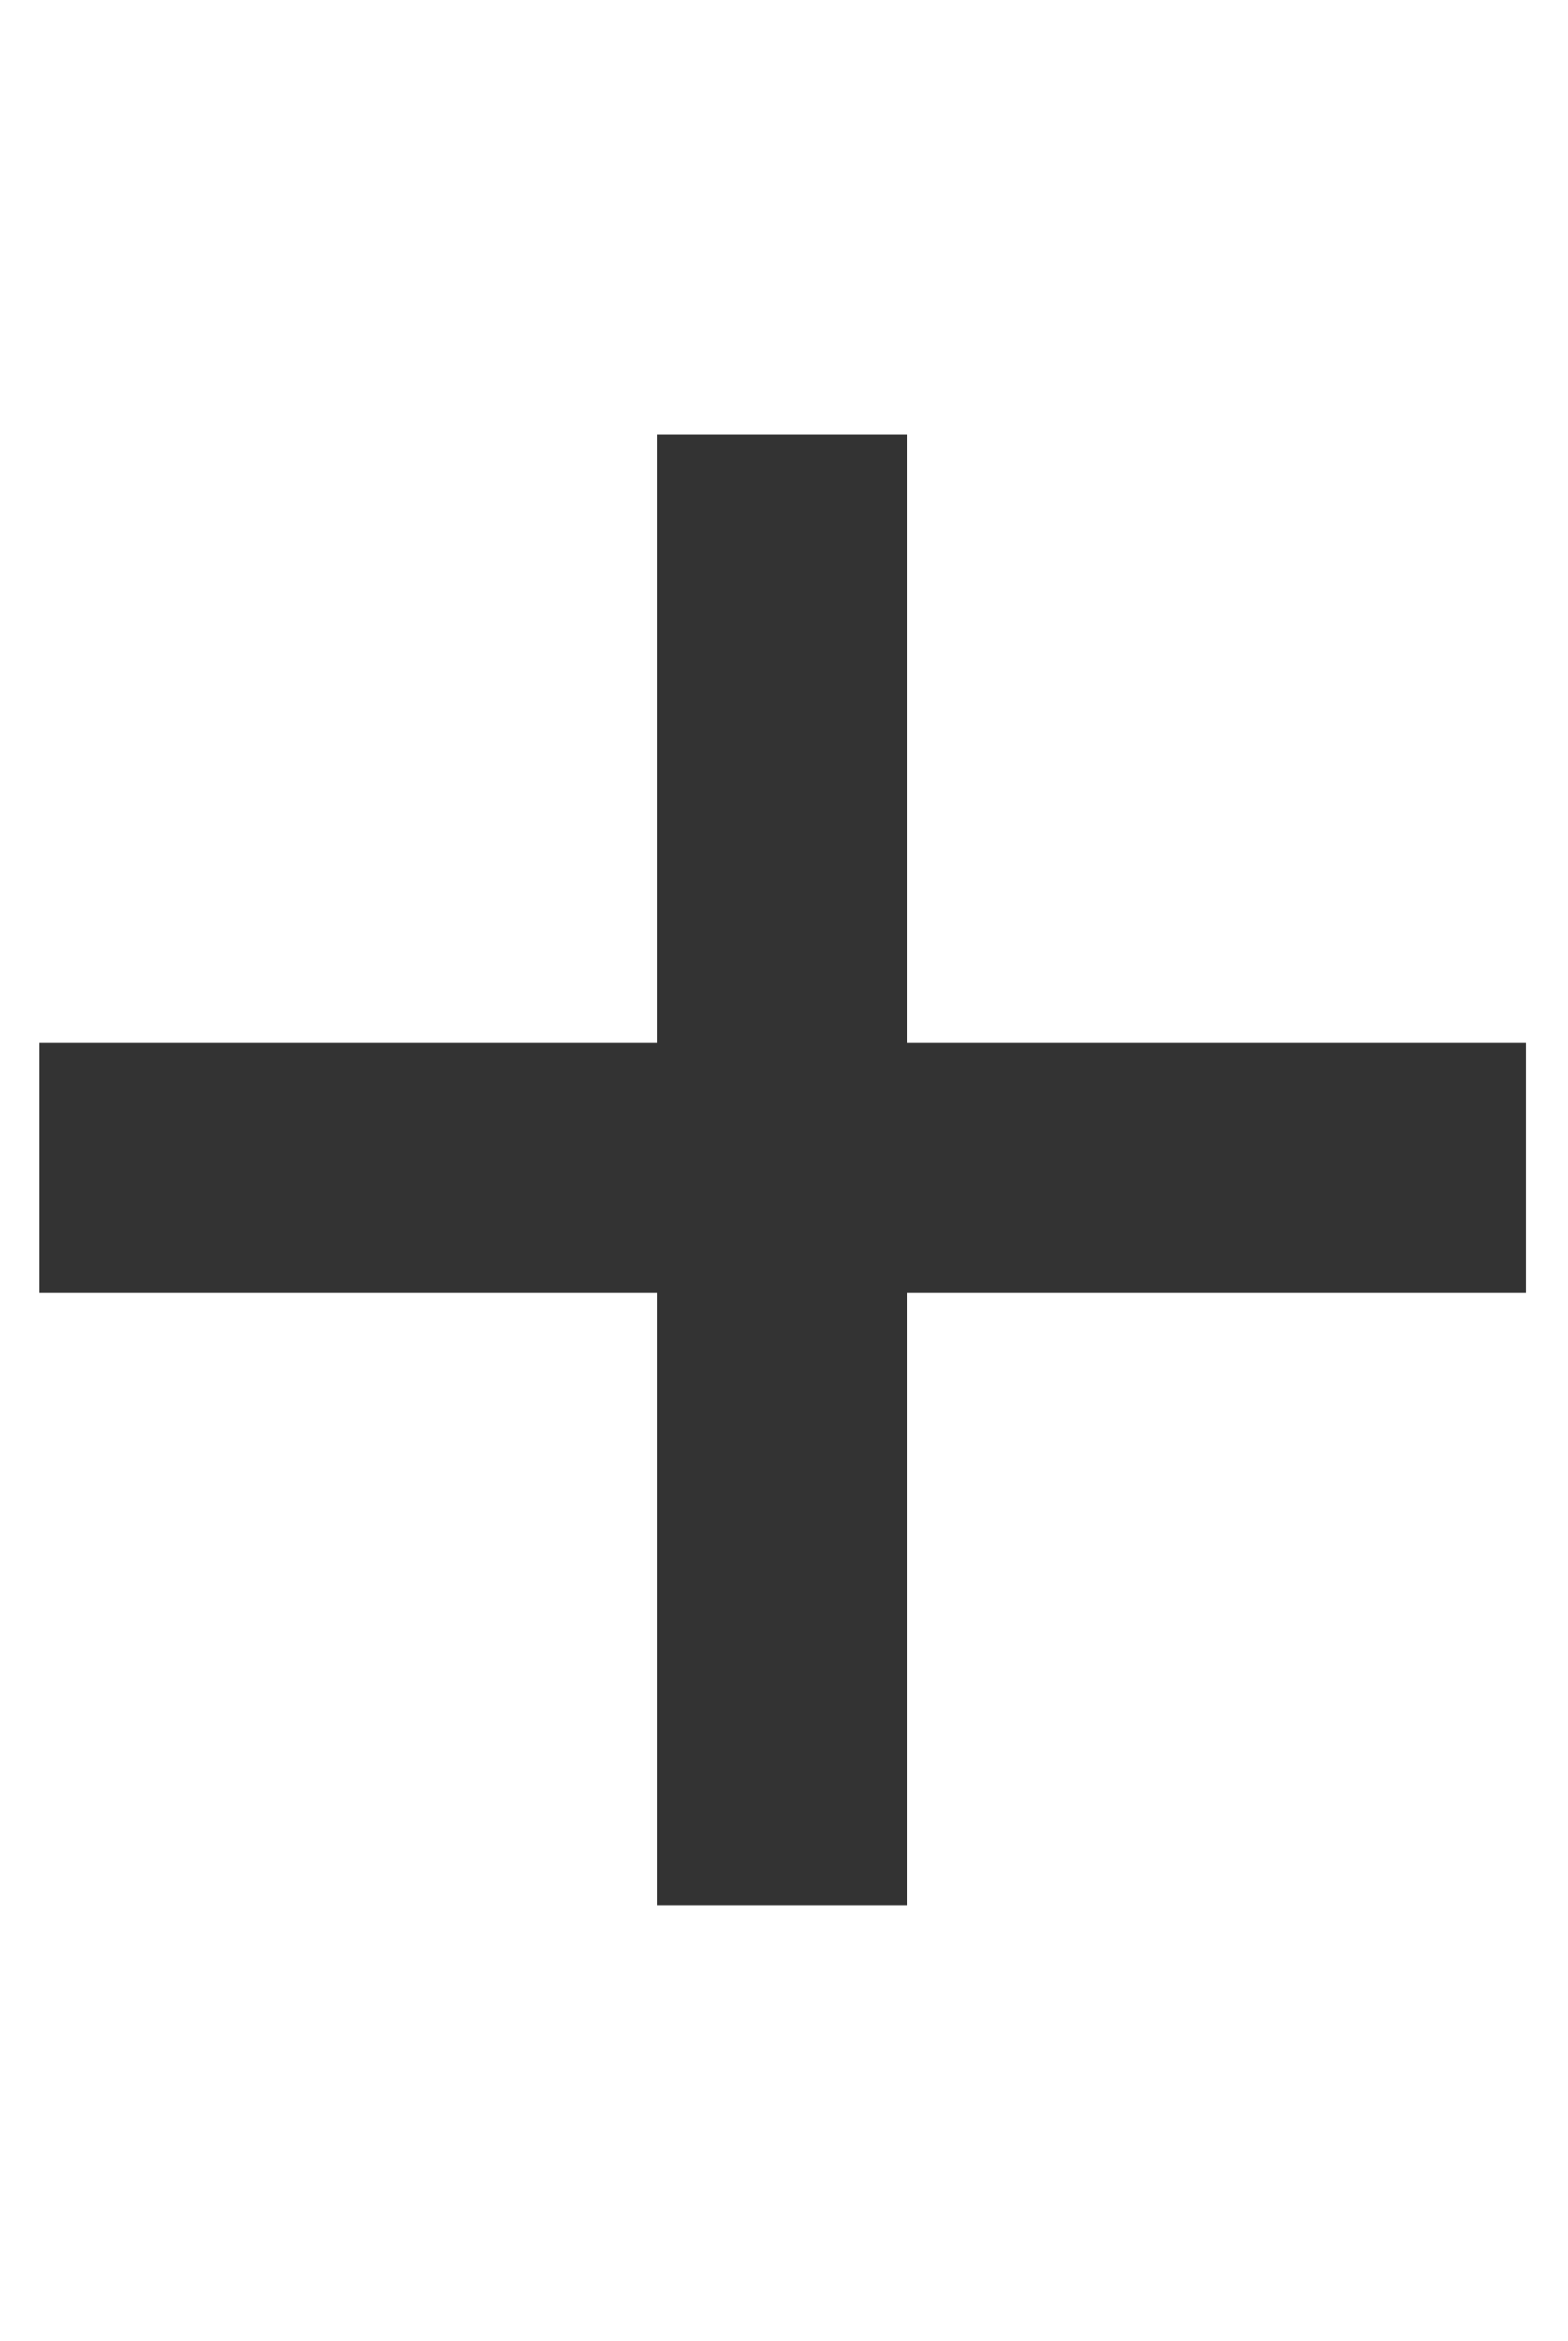
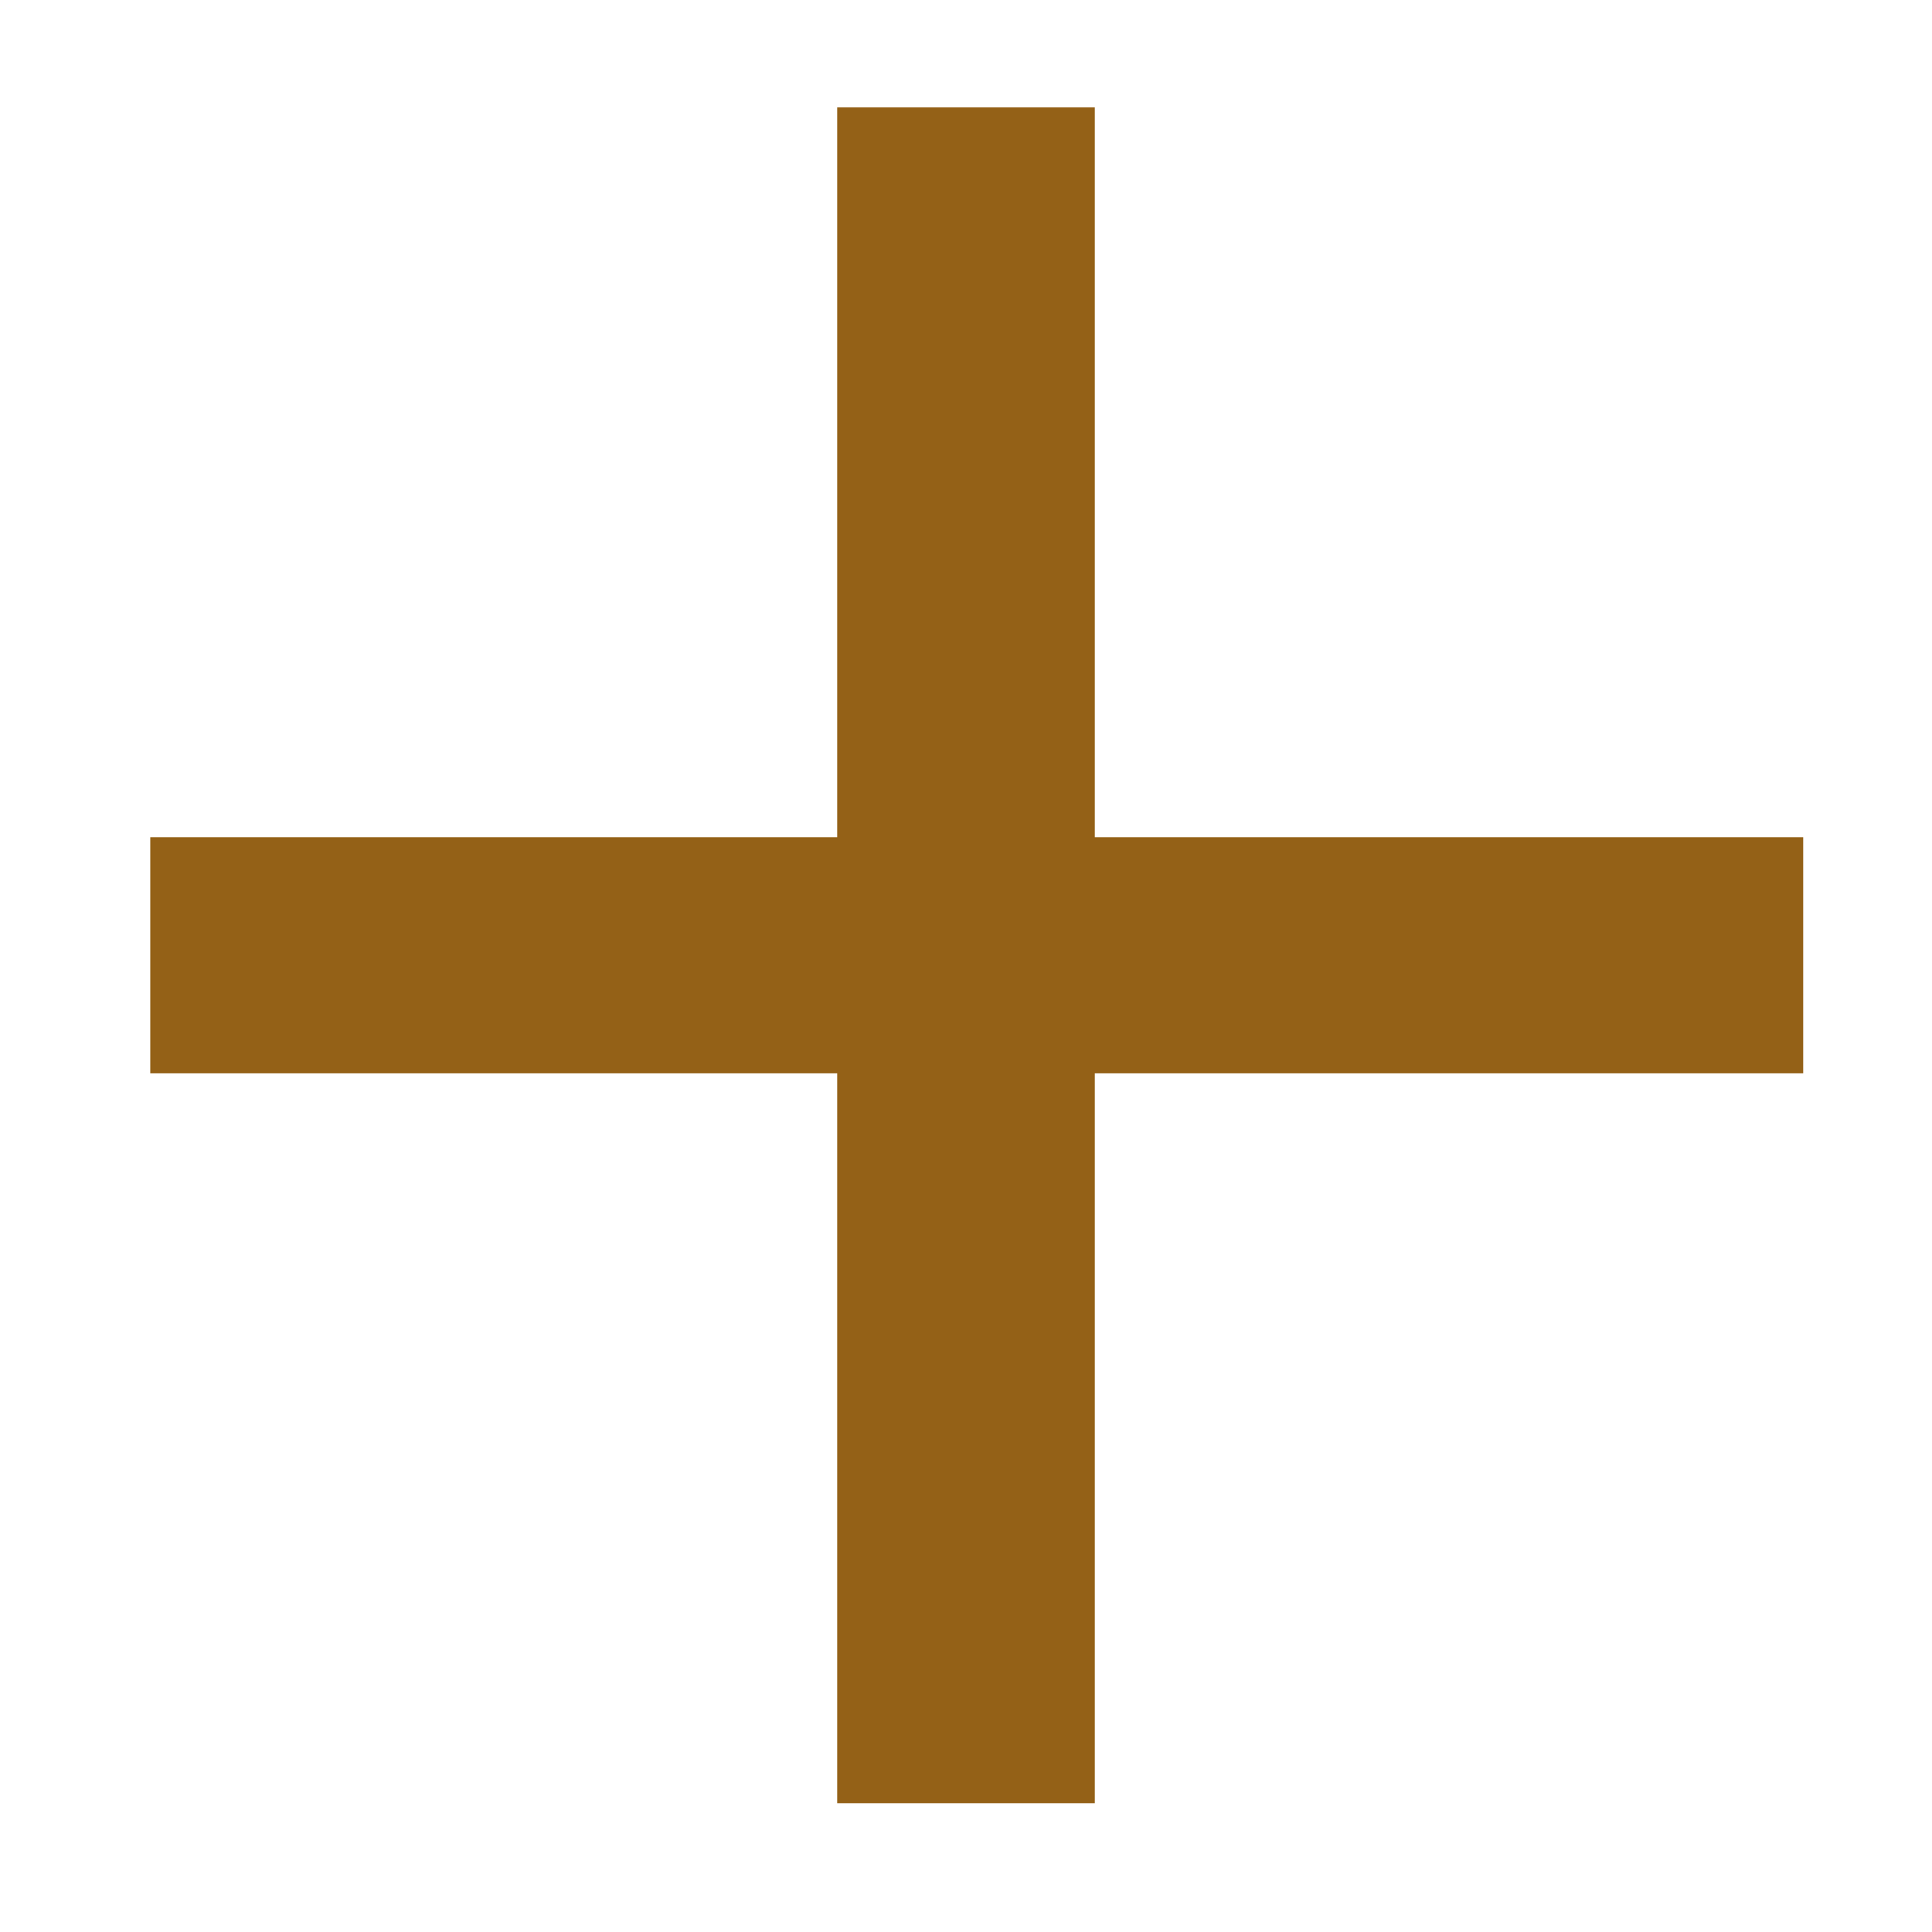
- <svg xmlns="http://www.w3.org/2000/svg" version="1.1" id="Layer_1" x="0px" y="0px" viewBox="0 0 143.6 214.4" style="enable-background:new 0 0 143.6 214.4;" xml:space="preserve">
-   <style type="text/css">
- 	.st0{fill:#333333;}
- </style>
-   <path class="st0" d="M83.1,95.5h56.7v22.9H83.1v56.1H60.2v-56.1H3.6V95.5h56.6V39.8h22.9V95.5z" />
+ <svg xmlns="http://www.w3.org/2000/svg" version="1.1" id="Layer_1" x="0px" y="0px" width="9px" height="9px" viewBox="0 0 9 9" enable-background="new 0 0 9 9" xml:space="preserve">
+   <path fill="#946117" d="M8.3,5H5.1v3.4H3.9V5H0.7V3.9h3.2V0.5h1.2v3.4h3.3V5z" />
</svg>
